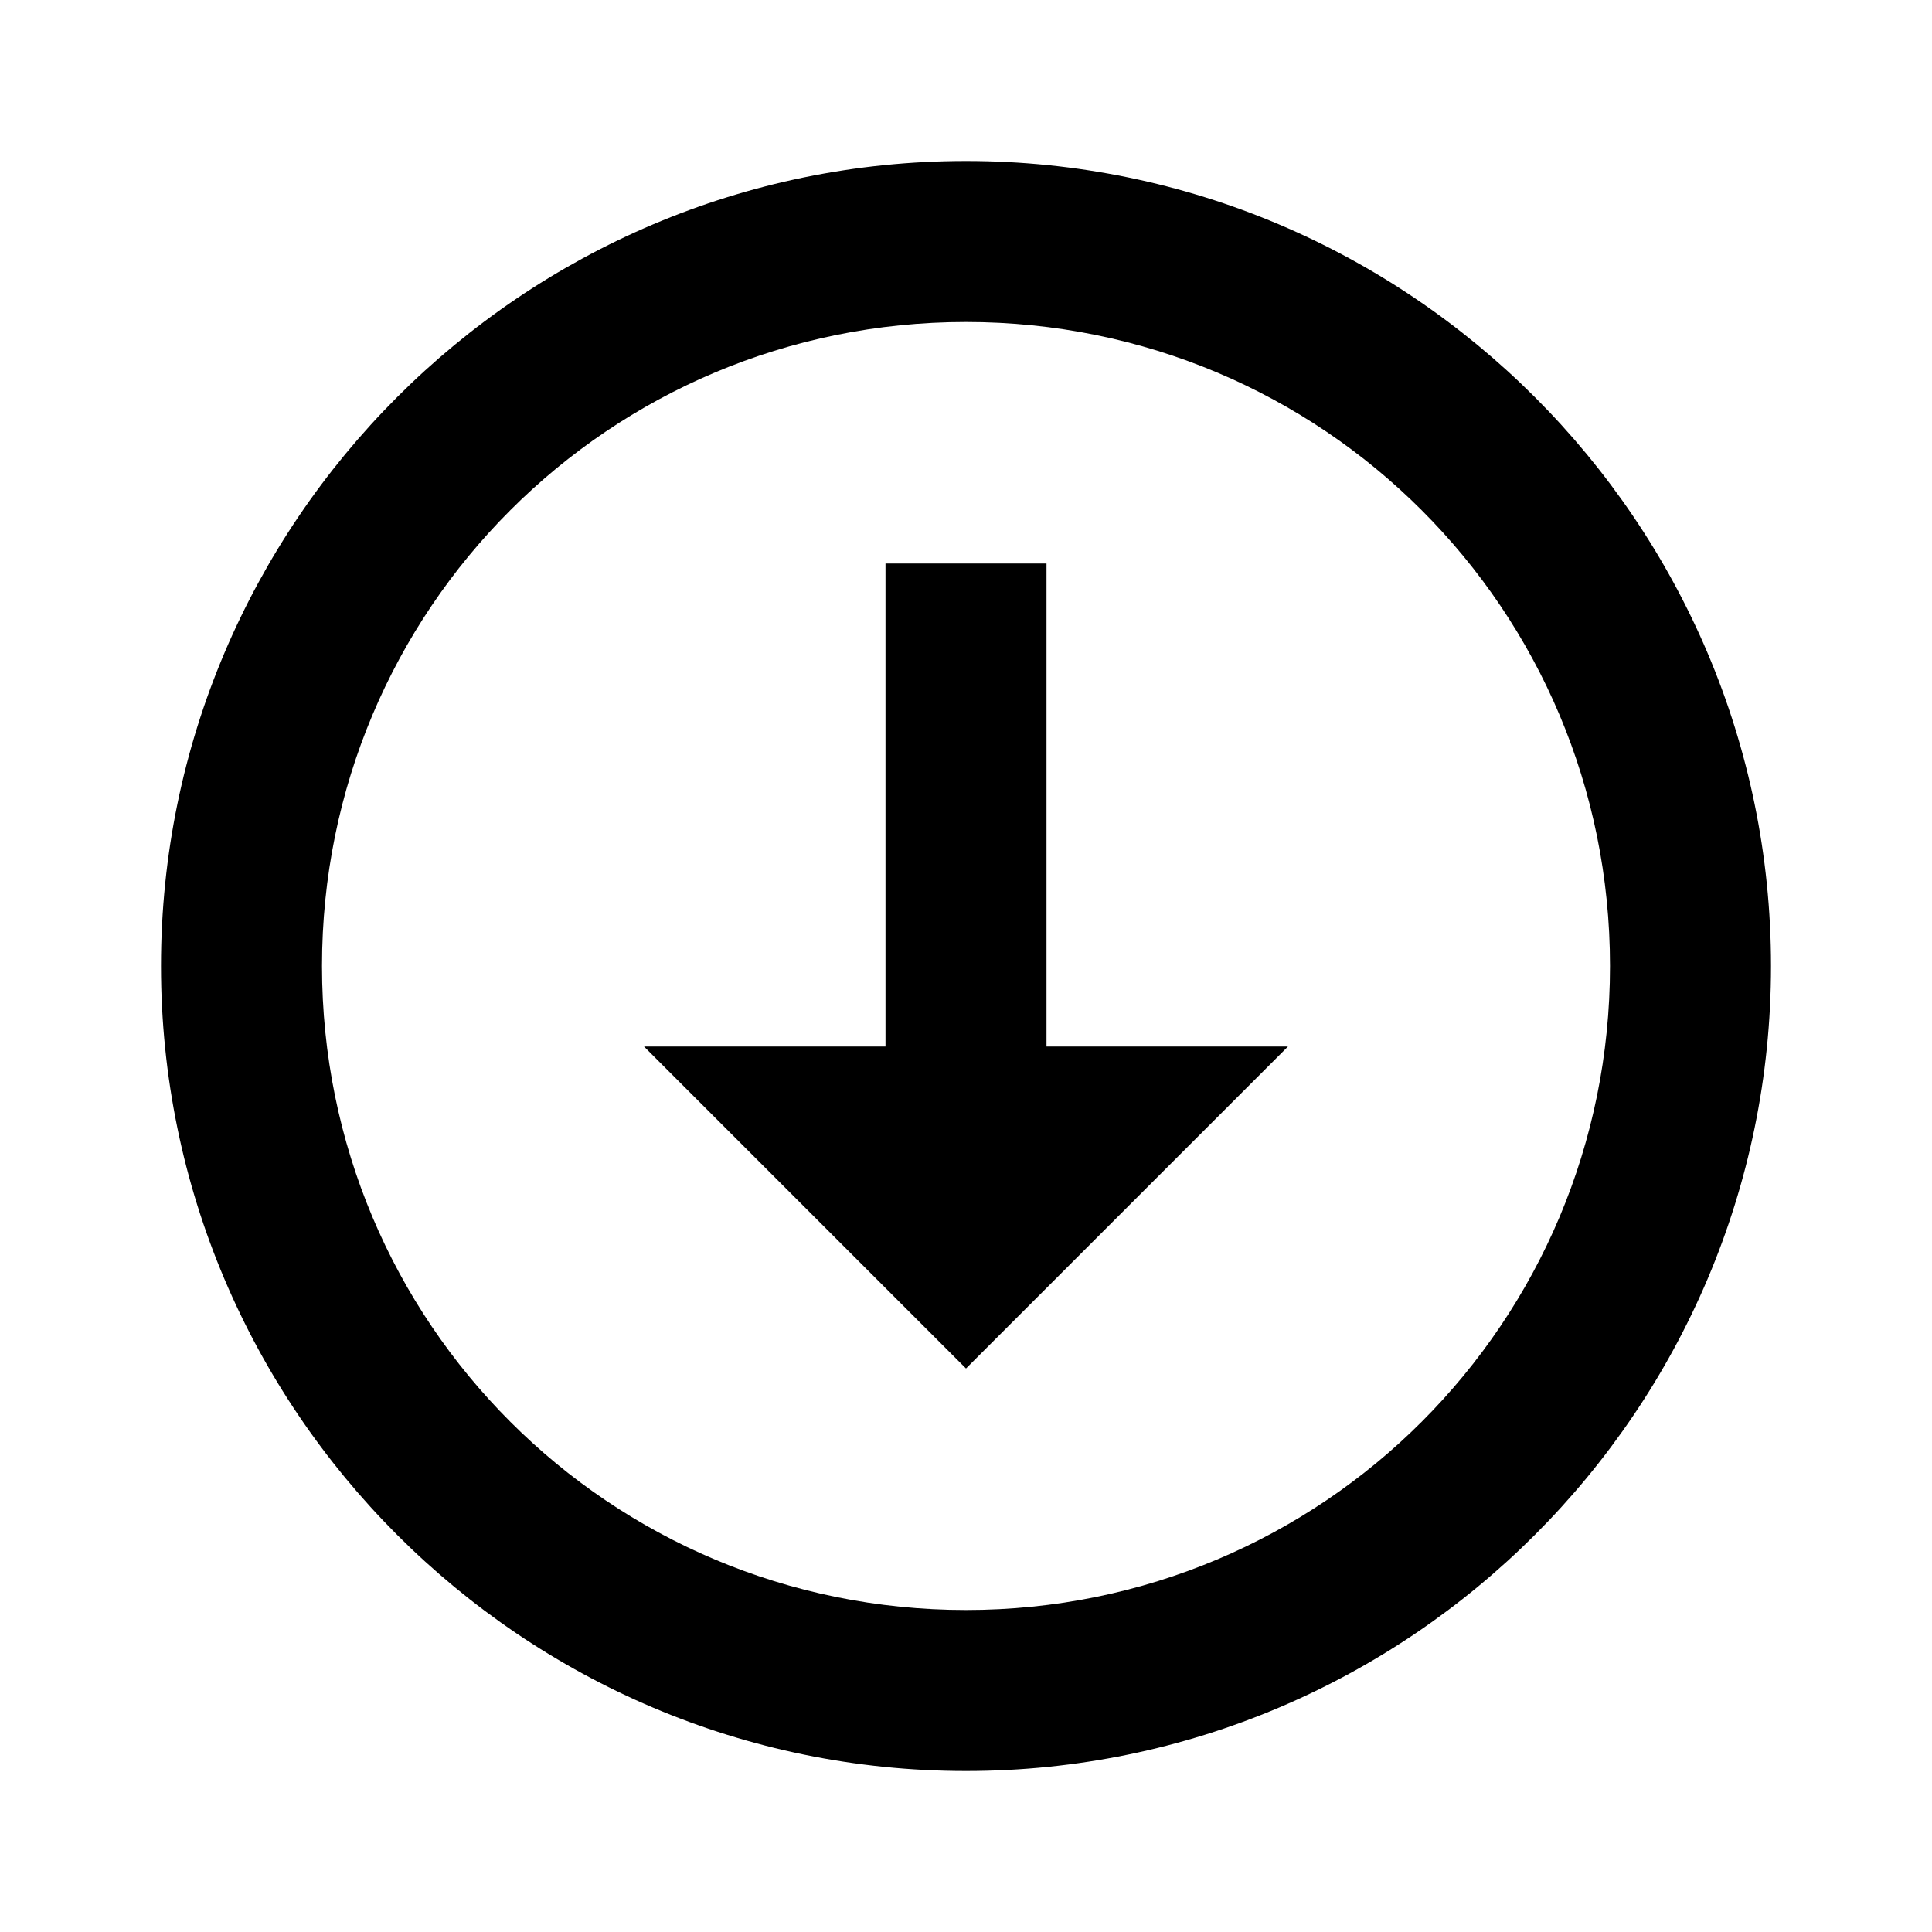
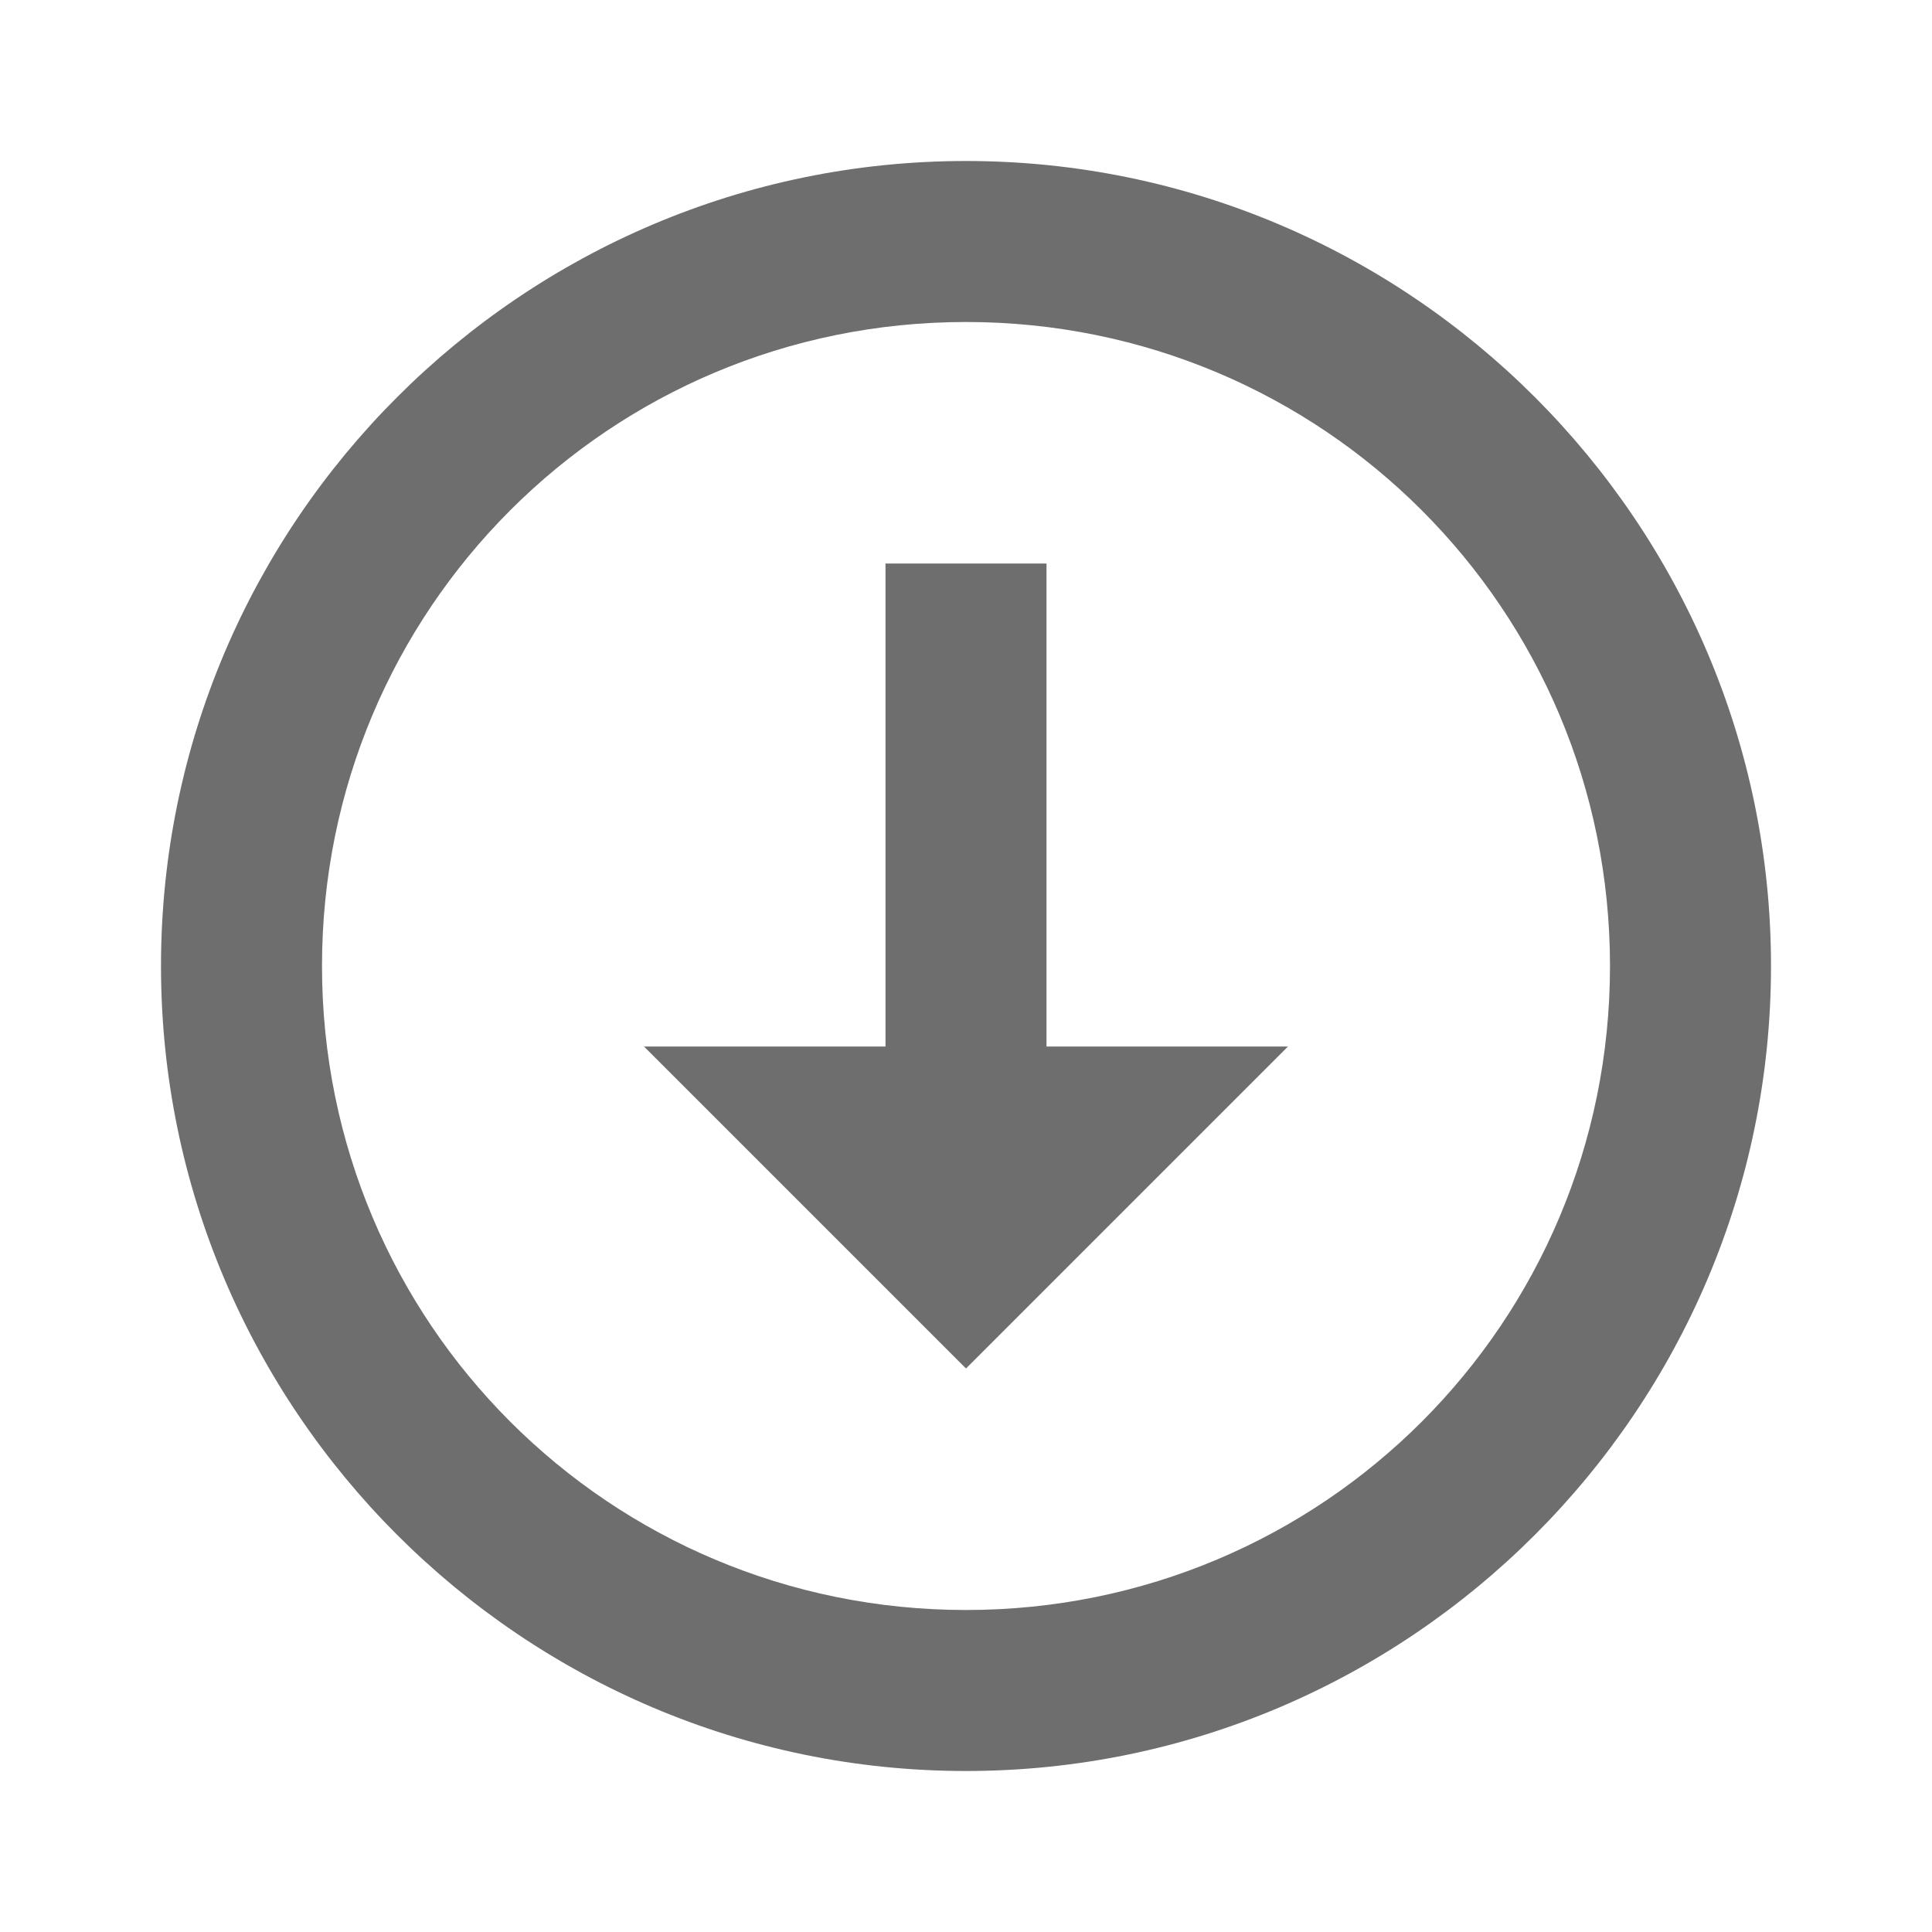
<svg xmlns="http://www.w3.org/2000/svg" width="24" height="24" viewBox="0 0 24 24" fill="none">
-   <path d="M12 2C6.489 2 2 6.489 2 12C2 17.511 6.489 22 12 22C17.511 22 22 17.511 22 12C22 6.489 17.511 2 12 2ZM12 4C16.43 4 20 7.57 20 12C20 16.43 16.43 20 12 20C7.57 20 4 16.43 4 12C4 7.57 7.57 4 12 4ZM11 7V13H8L12 17L16 13H13V7H11Z" fill="black" />
+   <path d="M12 2C6.489 2 2 6.489 2 12C2 17.511 6.489 22 12 22C17.511 22 22 17.511 22 12C22 6.489 17.511 2 12 2ZM12 4C16.43 4 20 7.57 20 12C20 16.43 16.43 20 12 20C7.57 20 4 16.43 4 12C4 7.57 7.57 4 12 4ZM11 7V13H8L12 17L16 13H13V7H11Z" fill="#6e6e6e" />
</svg>
